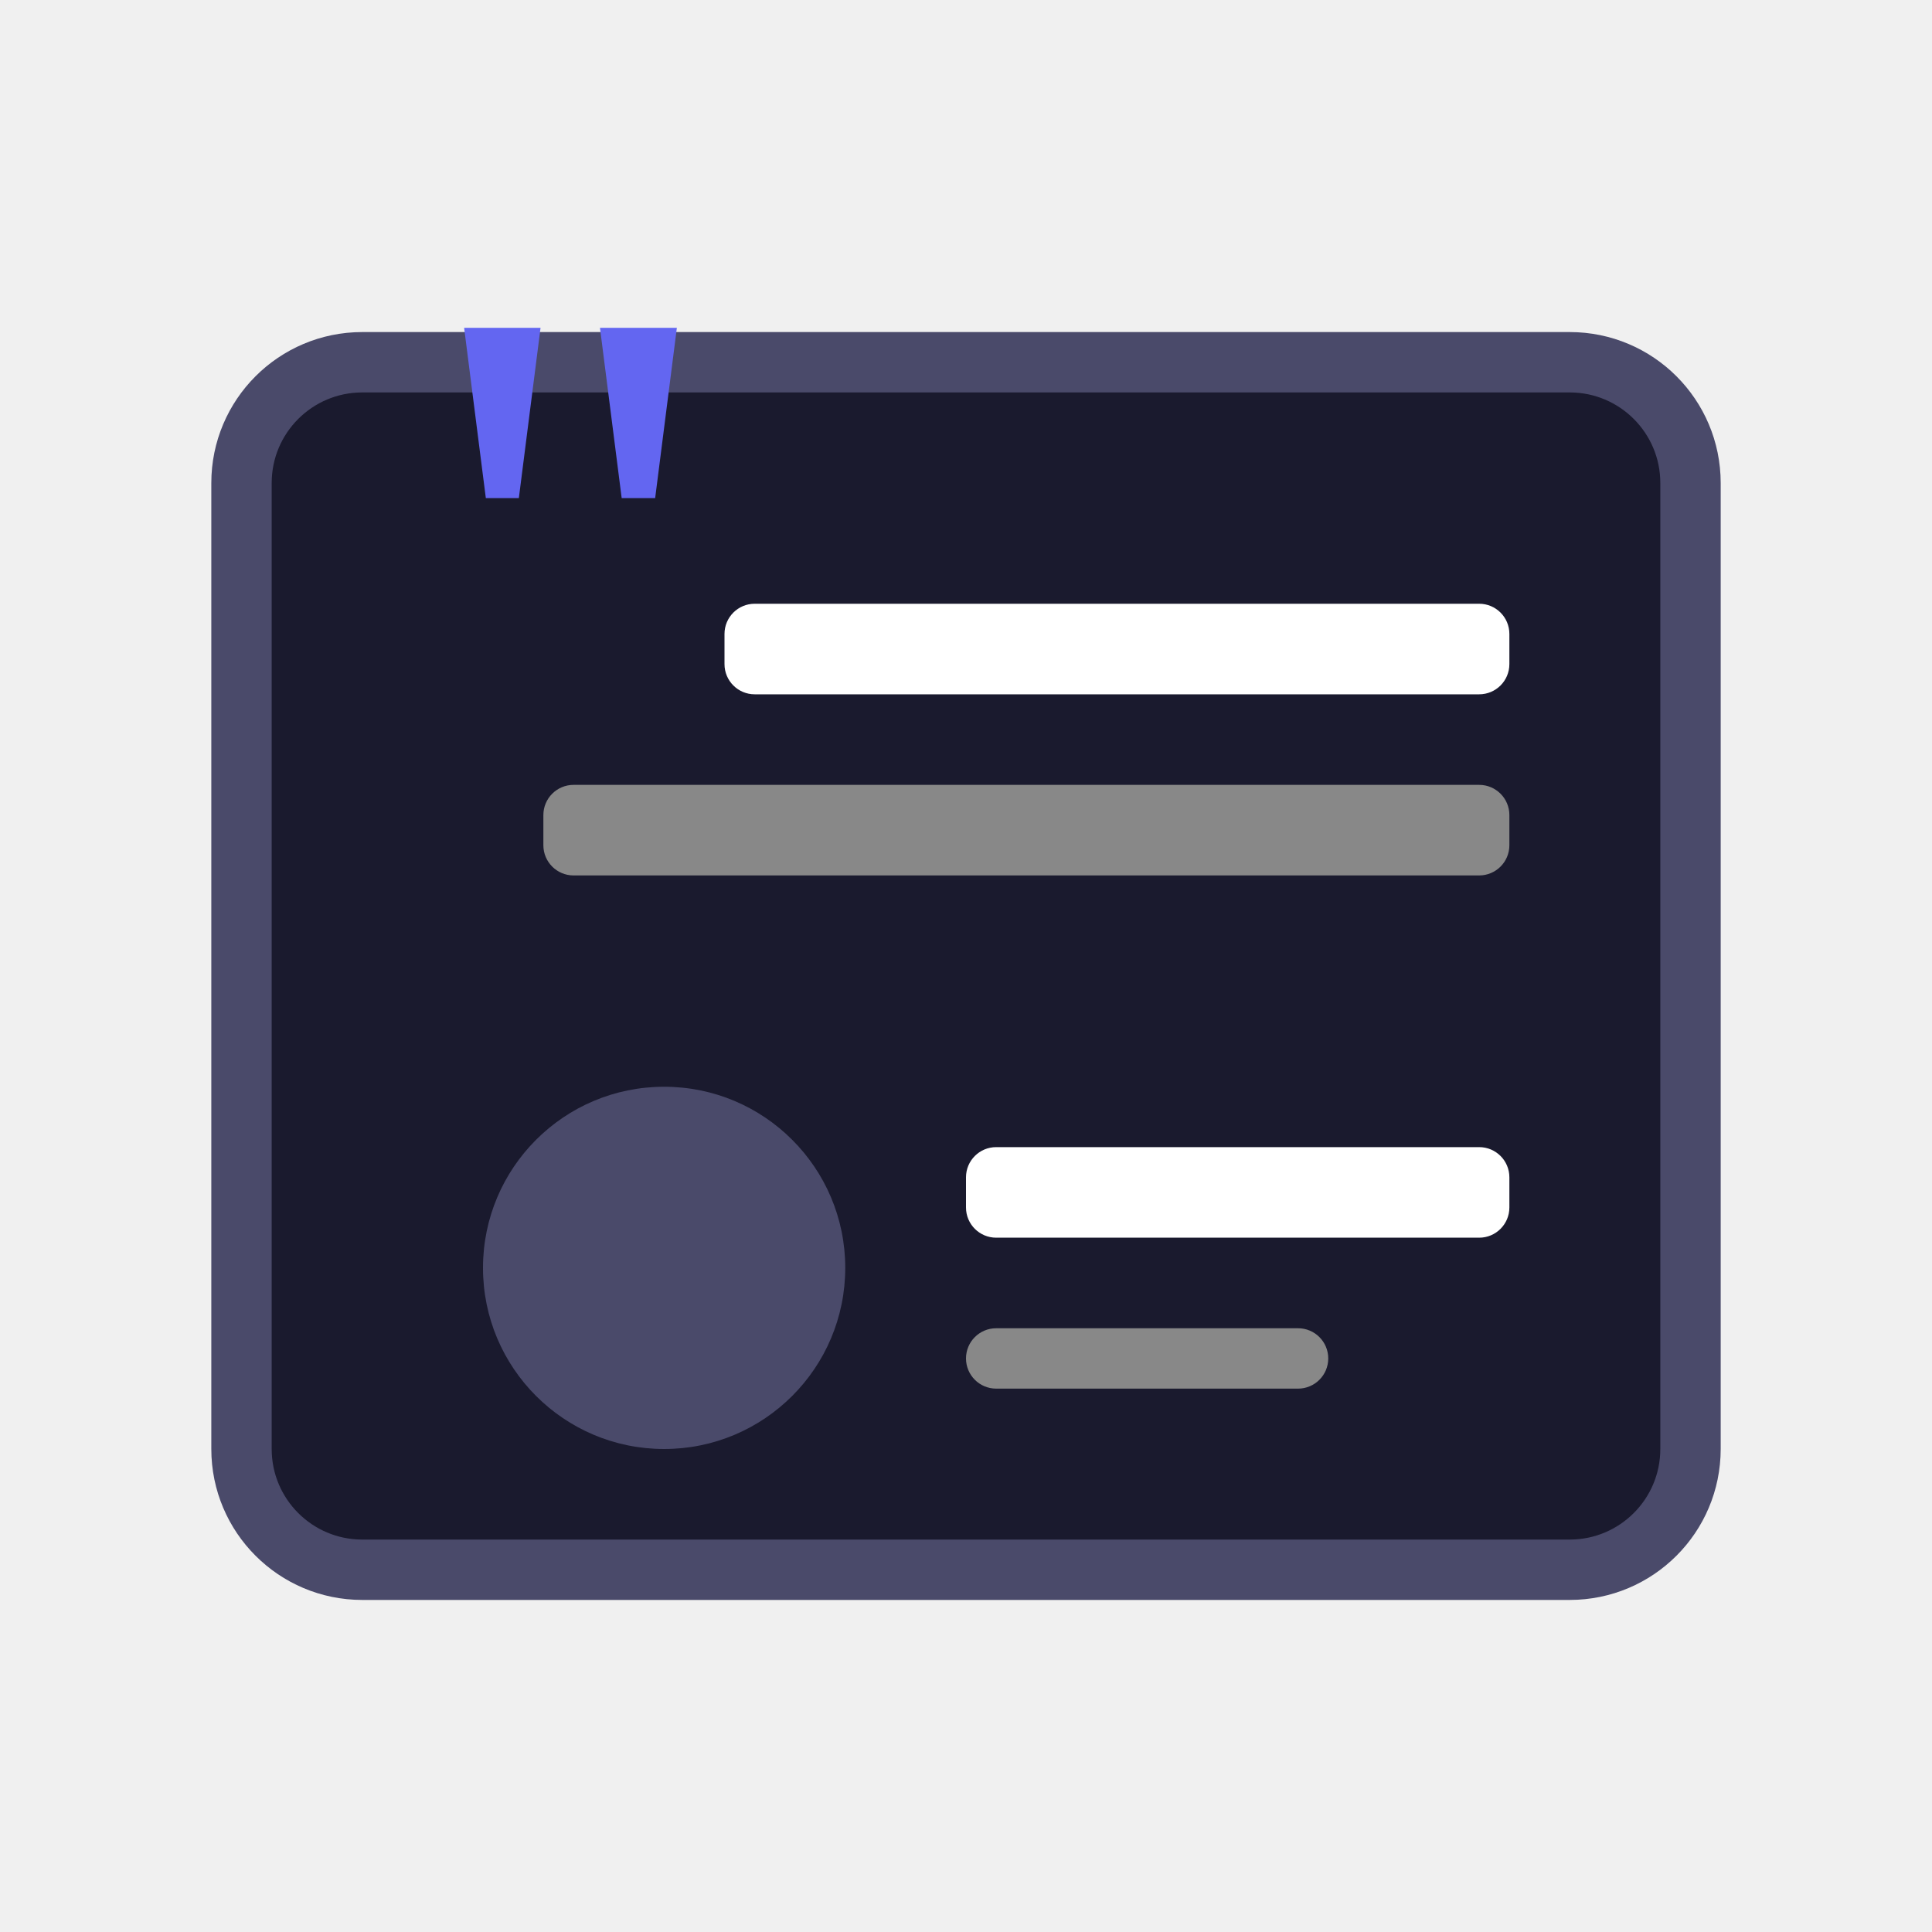
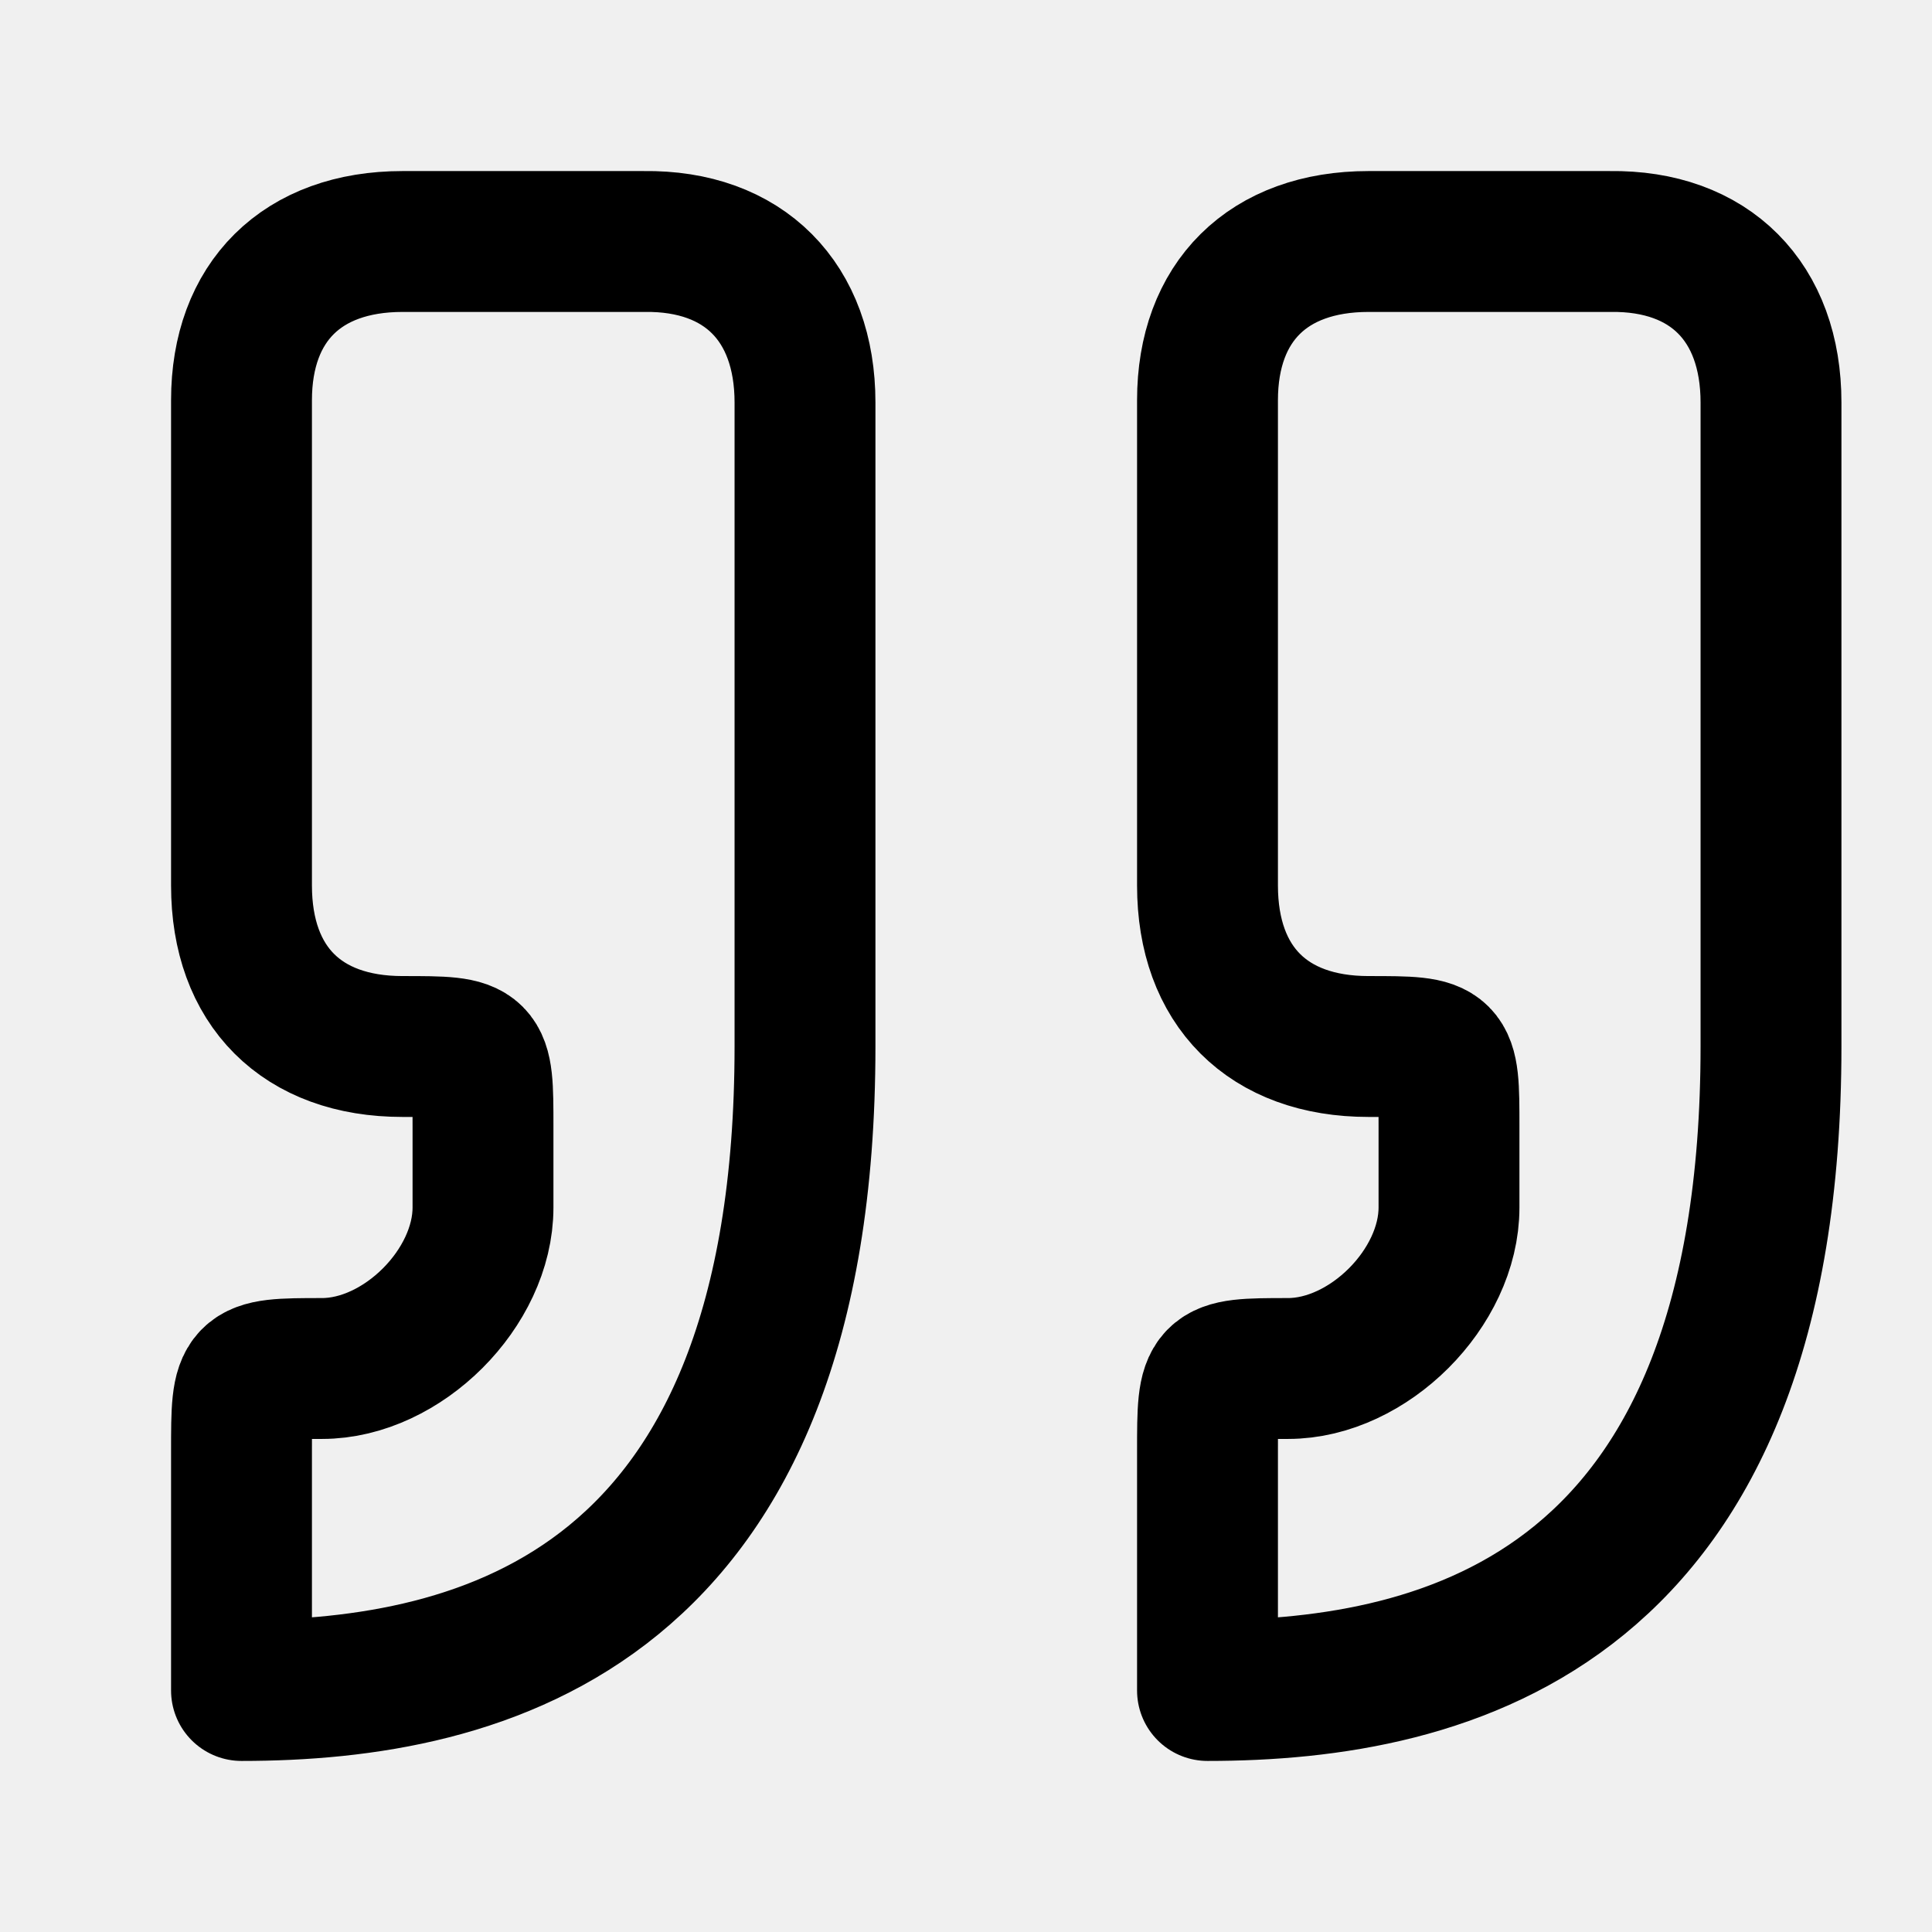
- <svg xmlns="http://www.w3.org/2000/svg" viewBox="0 0 64 64" width="64" height="64">
-   <rect x="8" y="12" width="48" height="40" rx="4" fill="#1a1a2e" stroke="#4a4a6a" stroke-width="2" />
-   <text x="14" y="28" font-family="serif" font-size="24" fill="#6366f1">"</text>
-   <rect x="24" y="20" width="26" height="3" rx="1" fill="#fff" />
-   <rect x="18" y="26" width="32" height="3" rx="1" fill="#888" />
-   <circle cx="22" cy="42" r="6" fill="#4a4a6a" />
-   <rect x="32" y="38" width="18" height="3" rx="1" fill="#fff" />
-   <rect x="32" y="44" width="12" height="2" rx="1" fill="#888" />
+ <svg xmlns="http://www.w3.org/2000/svg" viewBox="0 0 24 24" fill="none" stroke="currentColor" stroke-width="1.75" stroke-linecap="round" stroke-linejoin="round">
+   <path d="M3 21c3 0 7-1 7-8V5c0-1.25-.76-2.017-2-2H5c-1.25 0-2 .75-2 1.972V11c0 1.25.75 2 2 2 1 0 1 0 1 1v1c0 1-1 2-2 2s-1 .008-1 1.031V21z" />
+   <path d="M15 21c3 0 7-1 7-8V5c0-1.25-.76-2.017-2-2h-3c-1.25 0-2 .75-2 1.972V11c0 1.25.75 2 2 2 1 0 1 0 1 1v1c0 1-1 2-2 2s-1 .008-1 1.031V21z" />
</svg>
